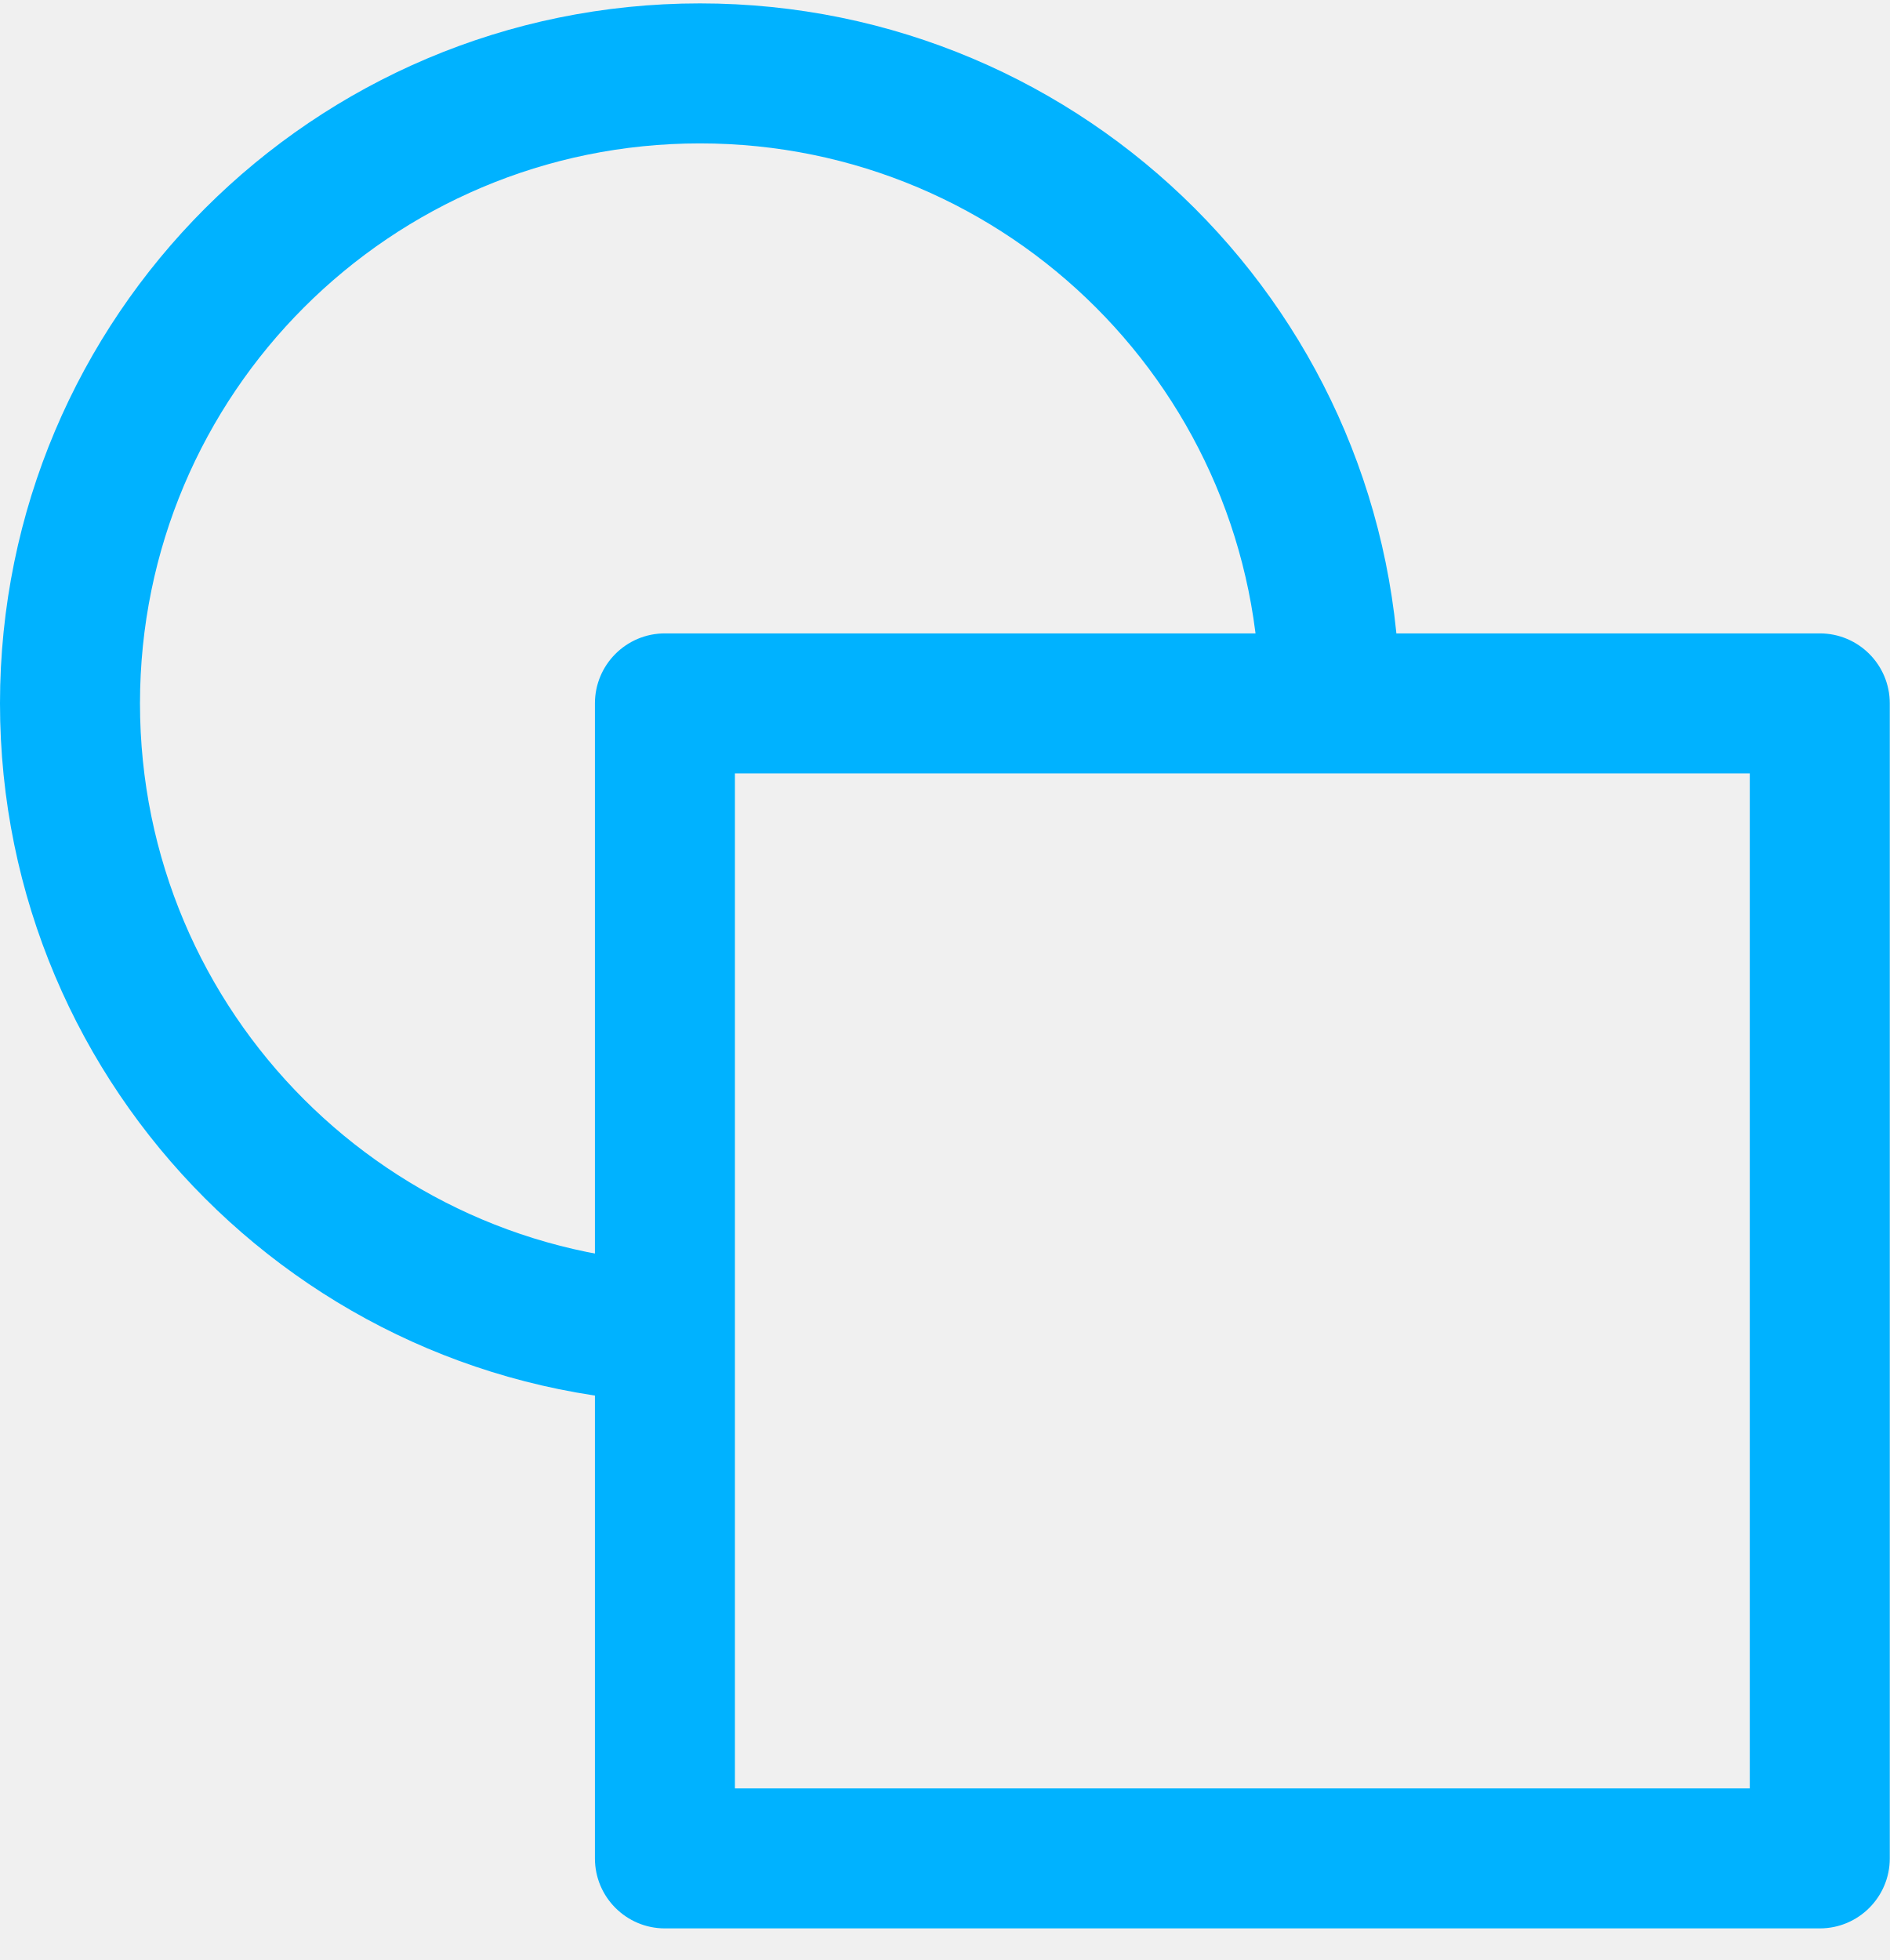
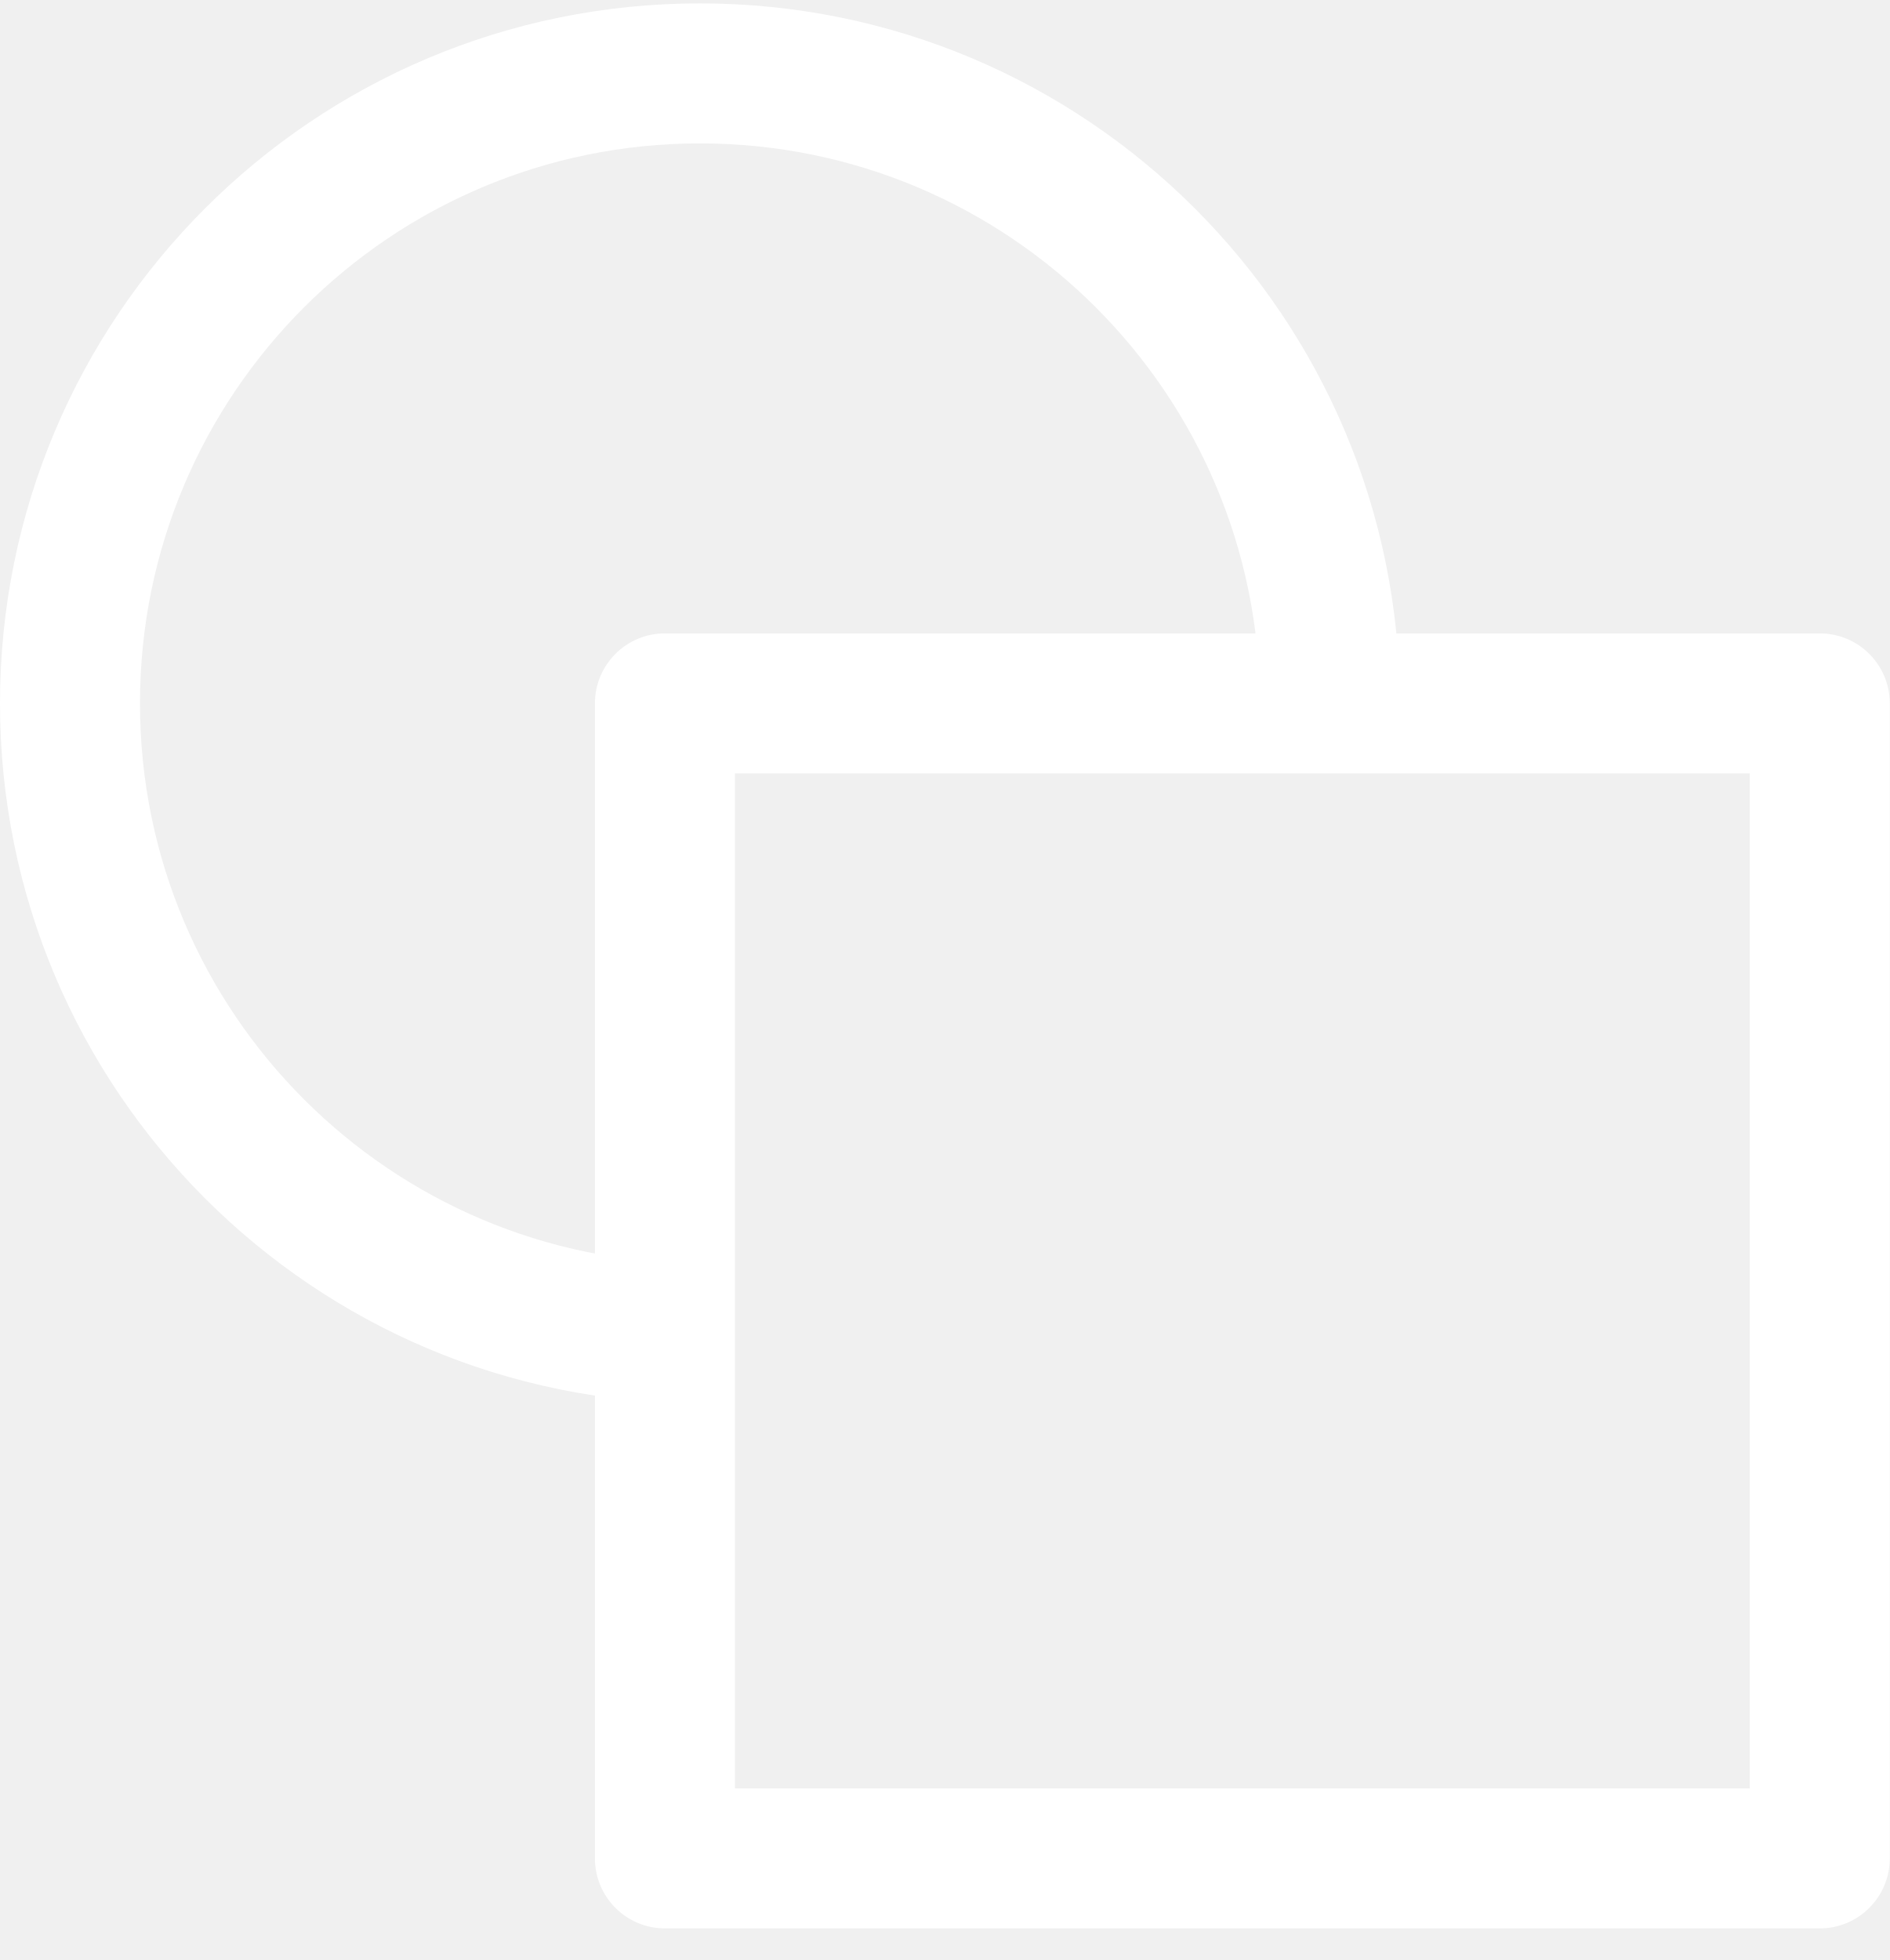
<svg xmlns="http://www.w3.org/2000/svg" width="54" height="56" viewBox="0 0 54 56" fill="none">
-   <path fill-rule="evenodd" clip-rule="evenodd" d="M20 4.097C11.163 4.097 4 11.26 4 20.097C4 28.933 11.163 36.097 20 36.097V40.097C8.954 40.097 0 31.142 0 20.097C0 9.051 8.954 0.097 20 0.097C31.046 0.097 40 9.051 40 20.097H36C36 11.26 28.837 4.097 20 4.097Z" fill="#00B2FF" />
-   <path fill-rule="evenodd" clip-rule="evenodd" d="M17 20.097C17 18.992 17.895 18.097 19 18.097H52C53.105 18.097 54 18.992 54 20.097V53.097C54 54.201 53.105 55.097 52 55.097H19C17.895 55.097 17 54.201 17 53.097V20.097ZM21 22.097V51.097H50V22.097H21Z" fill="#00B2FF" />
+   <path fill-rule="evenodd" clip-rule="evenodd" d="M20 4.097C11.163 4.097 4 11.26 4 20.097C4 28.933 11.163 36.097 20 36.097V40.097C8.954 40.097 0 31.142 0 20.097C0 9.051 8.954 0.097 20 0.097C31.046 0.097 40 9.051 40 20.097H36C36 11.26 28.837 4.097 20 4.097Z" fill="#FFFFFF" />
+   <path fill-rule="evenodd" clip-rule="evenodd" d="M17 20.097C17 18.992 17.895 18.097 19 18.097H52C53.105 18.097 54 18.992 54 20.097V53.097C54 54.201 53.105 55.097 52 55.097H19C17.895 55.097 17 54.201 17 53.097V20.097ZM21 22.097V51.097H50V22.097H21Z" fill="#FFFFFF" />
</svg>
